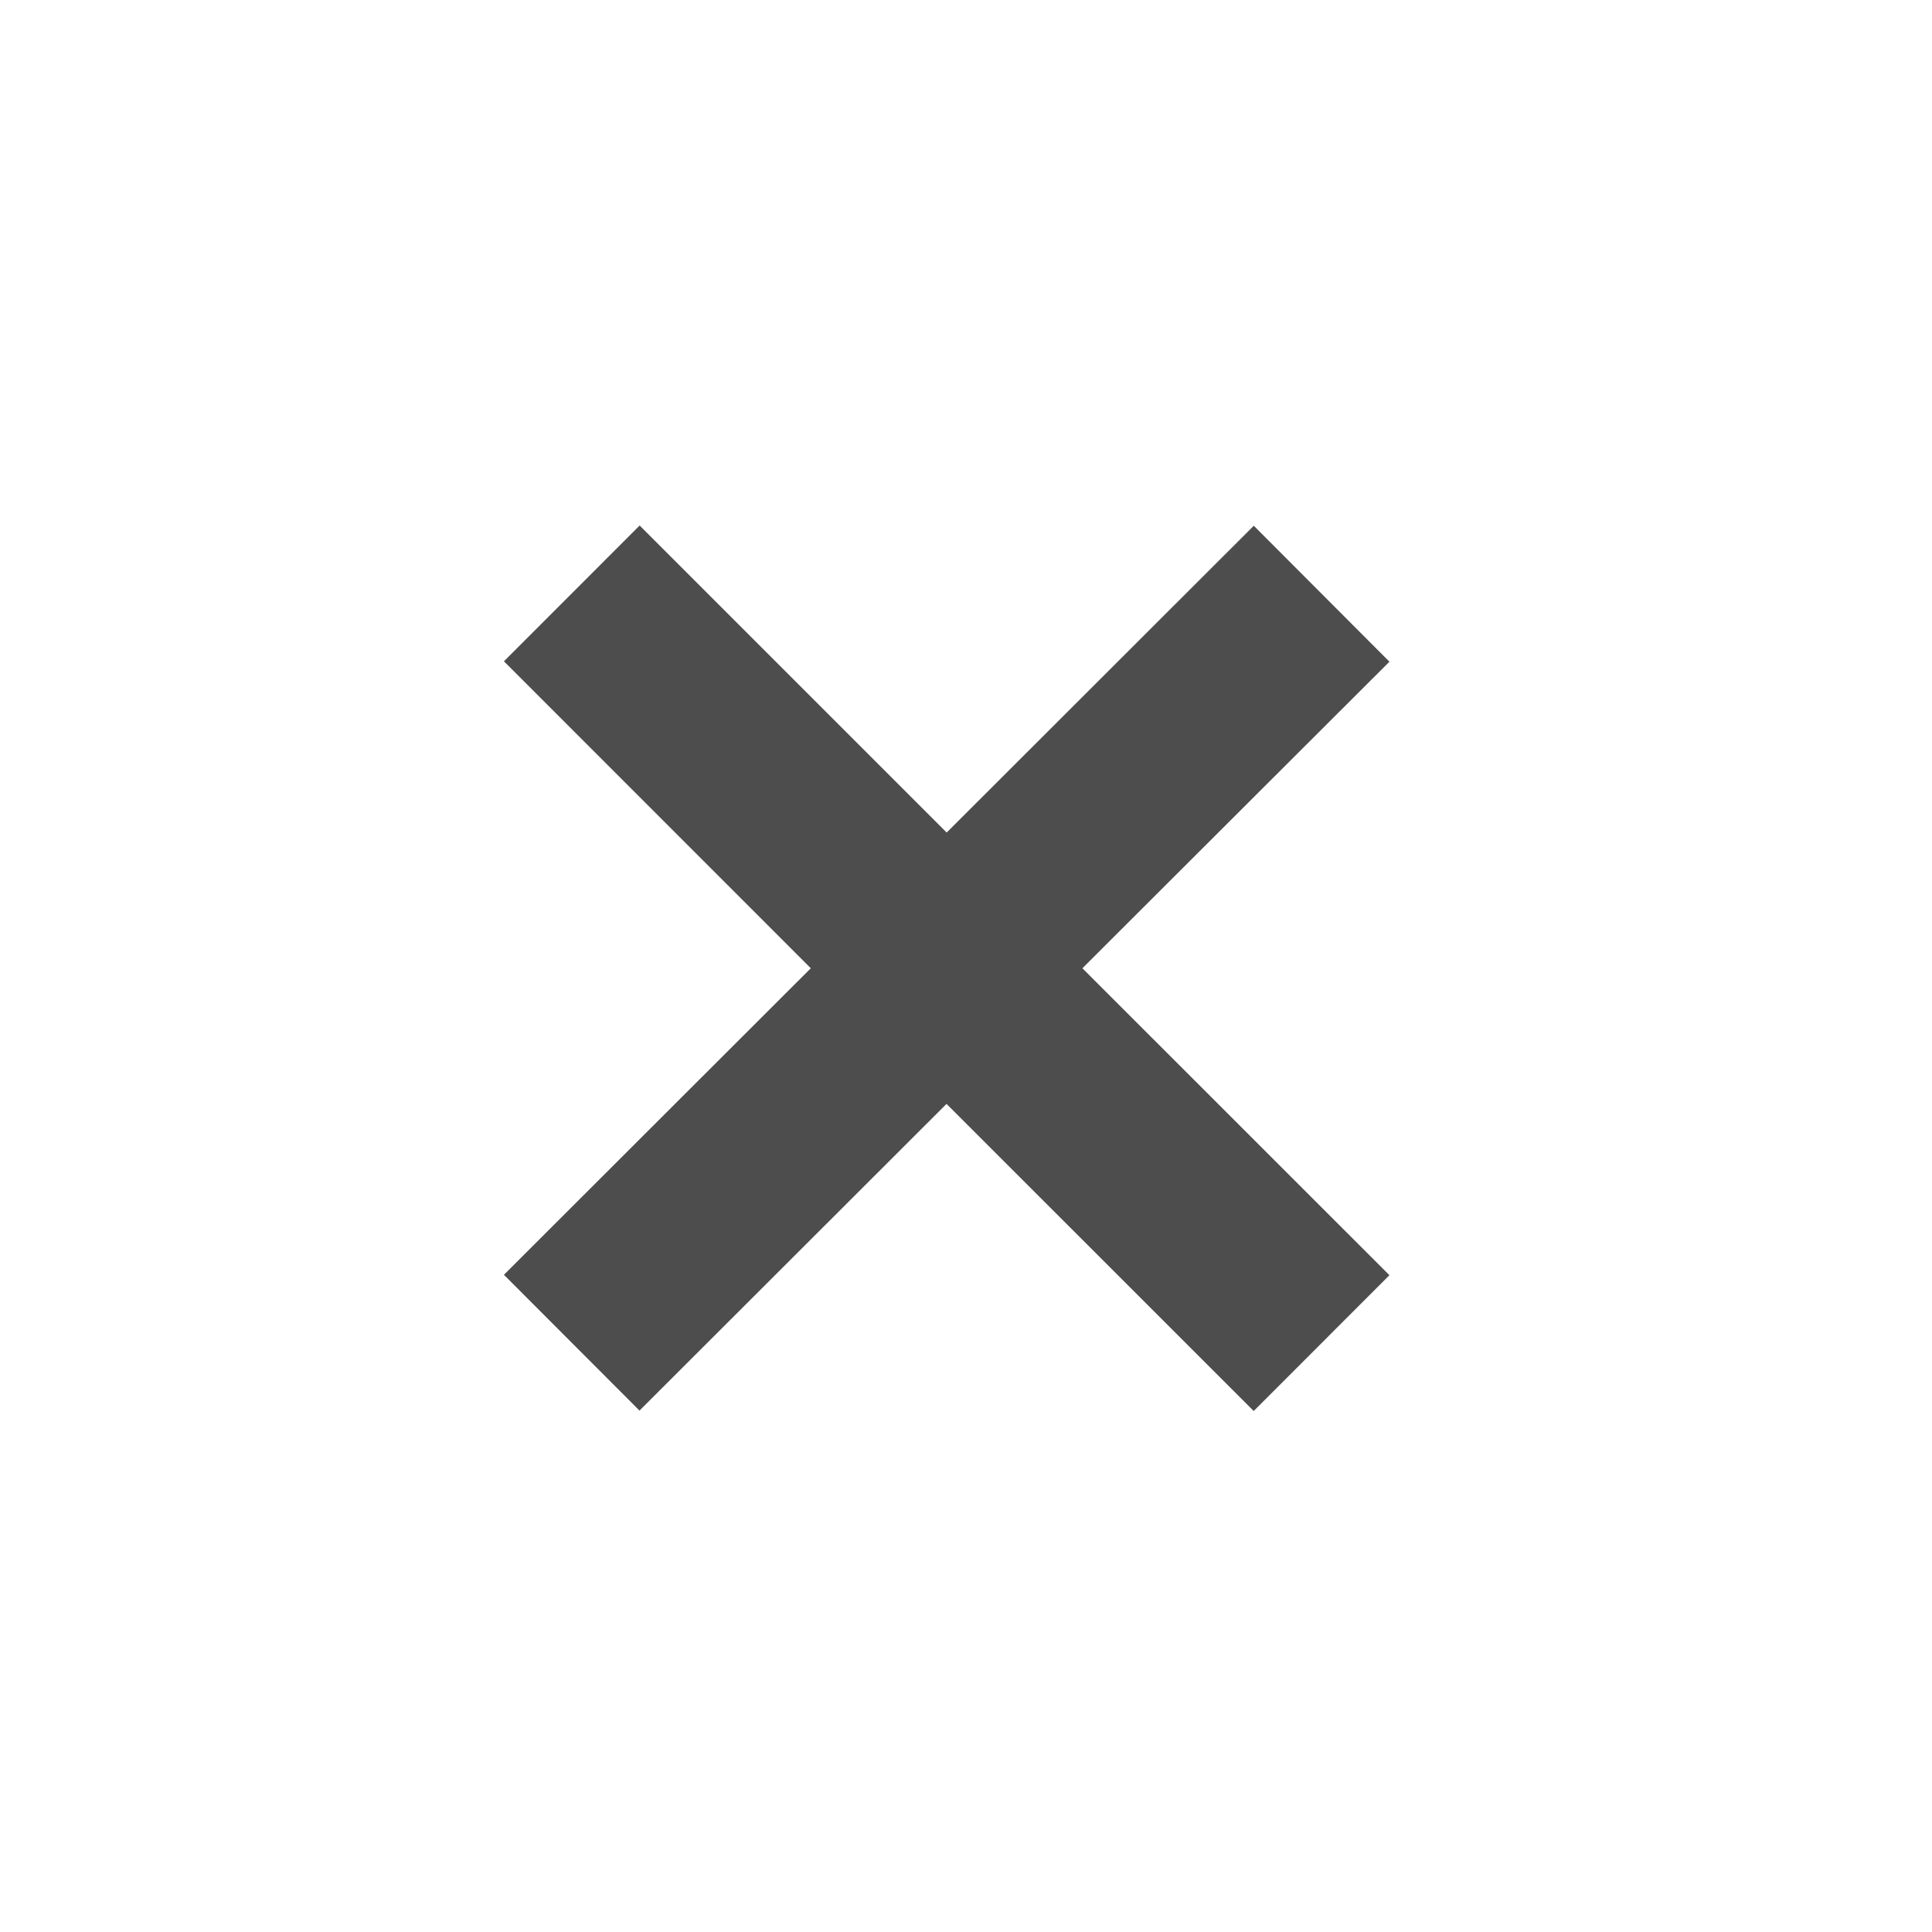
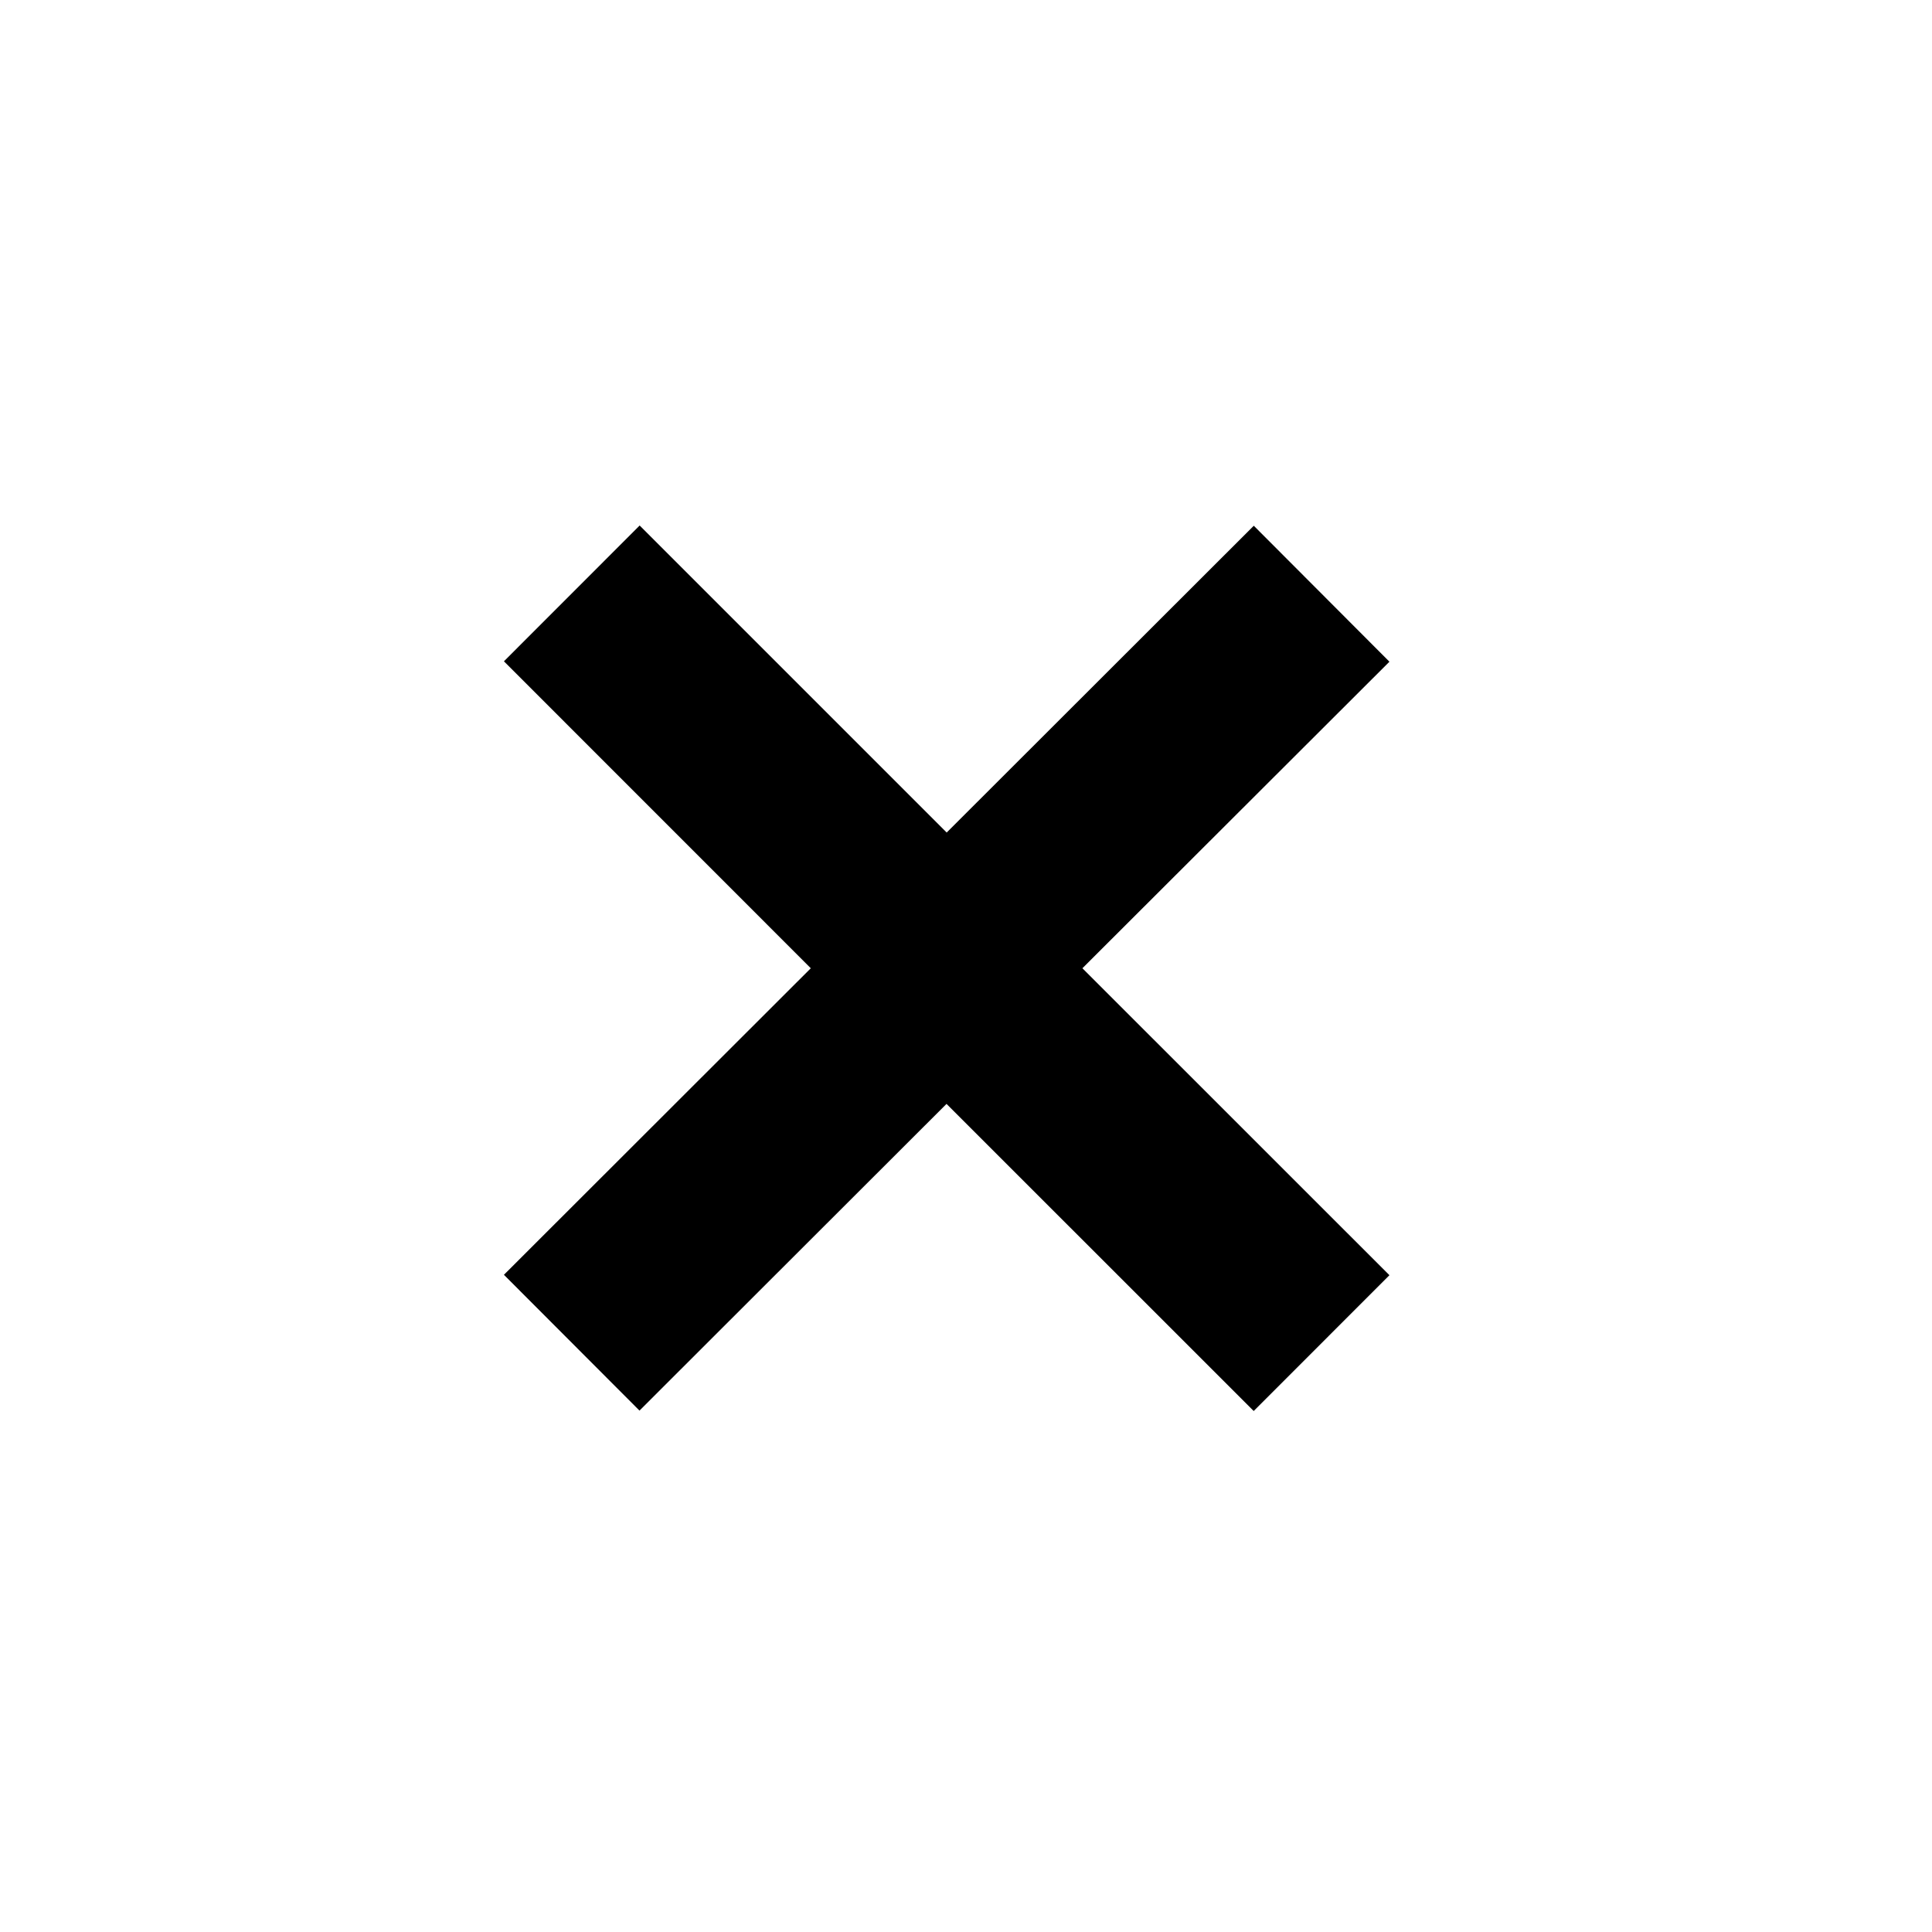
<svg xmlns="http://www.w3.org/2000/svg" width="24" height="24" viewBox="0 0 24 24" fill="none">
-   <path d="M15.574 17.528L17.26 15.841L13.446 12.028L17.26 8.22L15.575 6.531L11.76 10.342L7.946 6.528L6.26 8.215L10.072 12.028L6.26 15.836L7.944 17.523L11.758 13.713L15.574 17.528Z" fill="#4D4D4D" />
+   <path d="M15.574 17.528L17.26 15.841L13.446 12.028L17.26 8.22L15.575 6.531L11.76 10.342L7.946 6.528L6.26 8.215L10.072 12.028L6.26 15.836L7.944 17.523L11.758 13.713L15.574 17.528Z" fill="currentColor" />
</svg>
